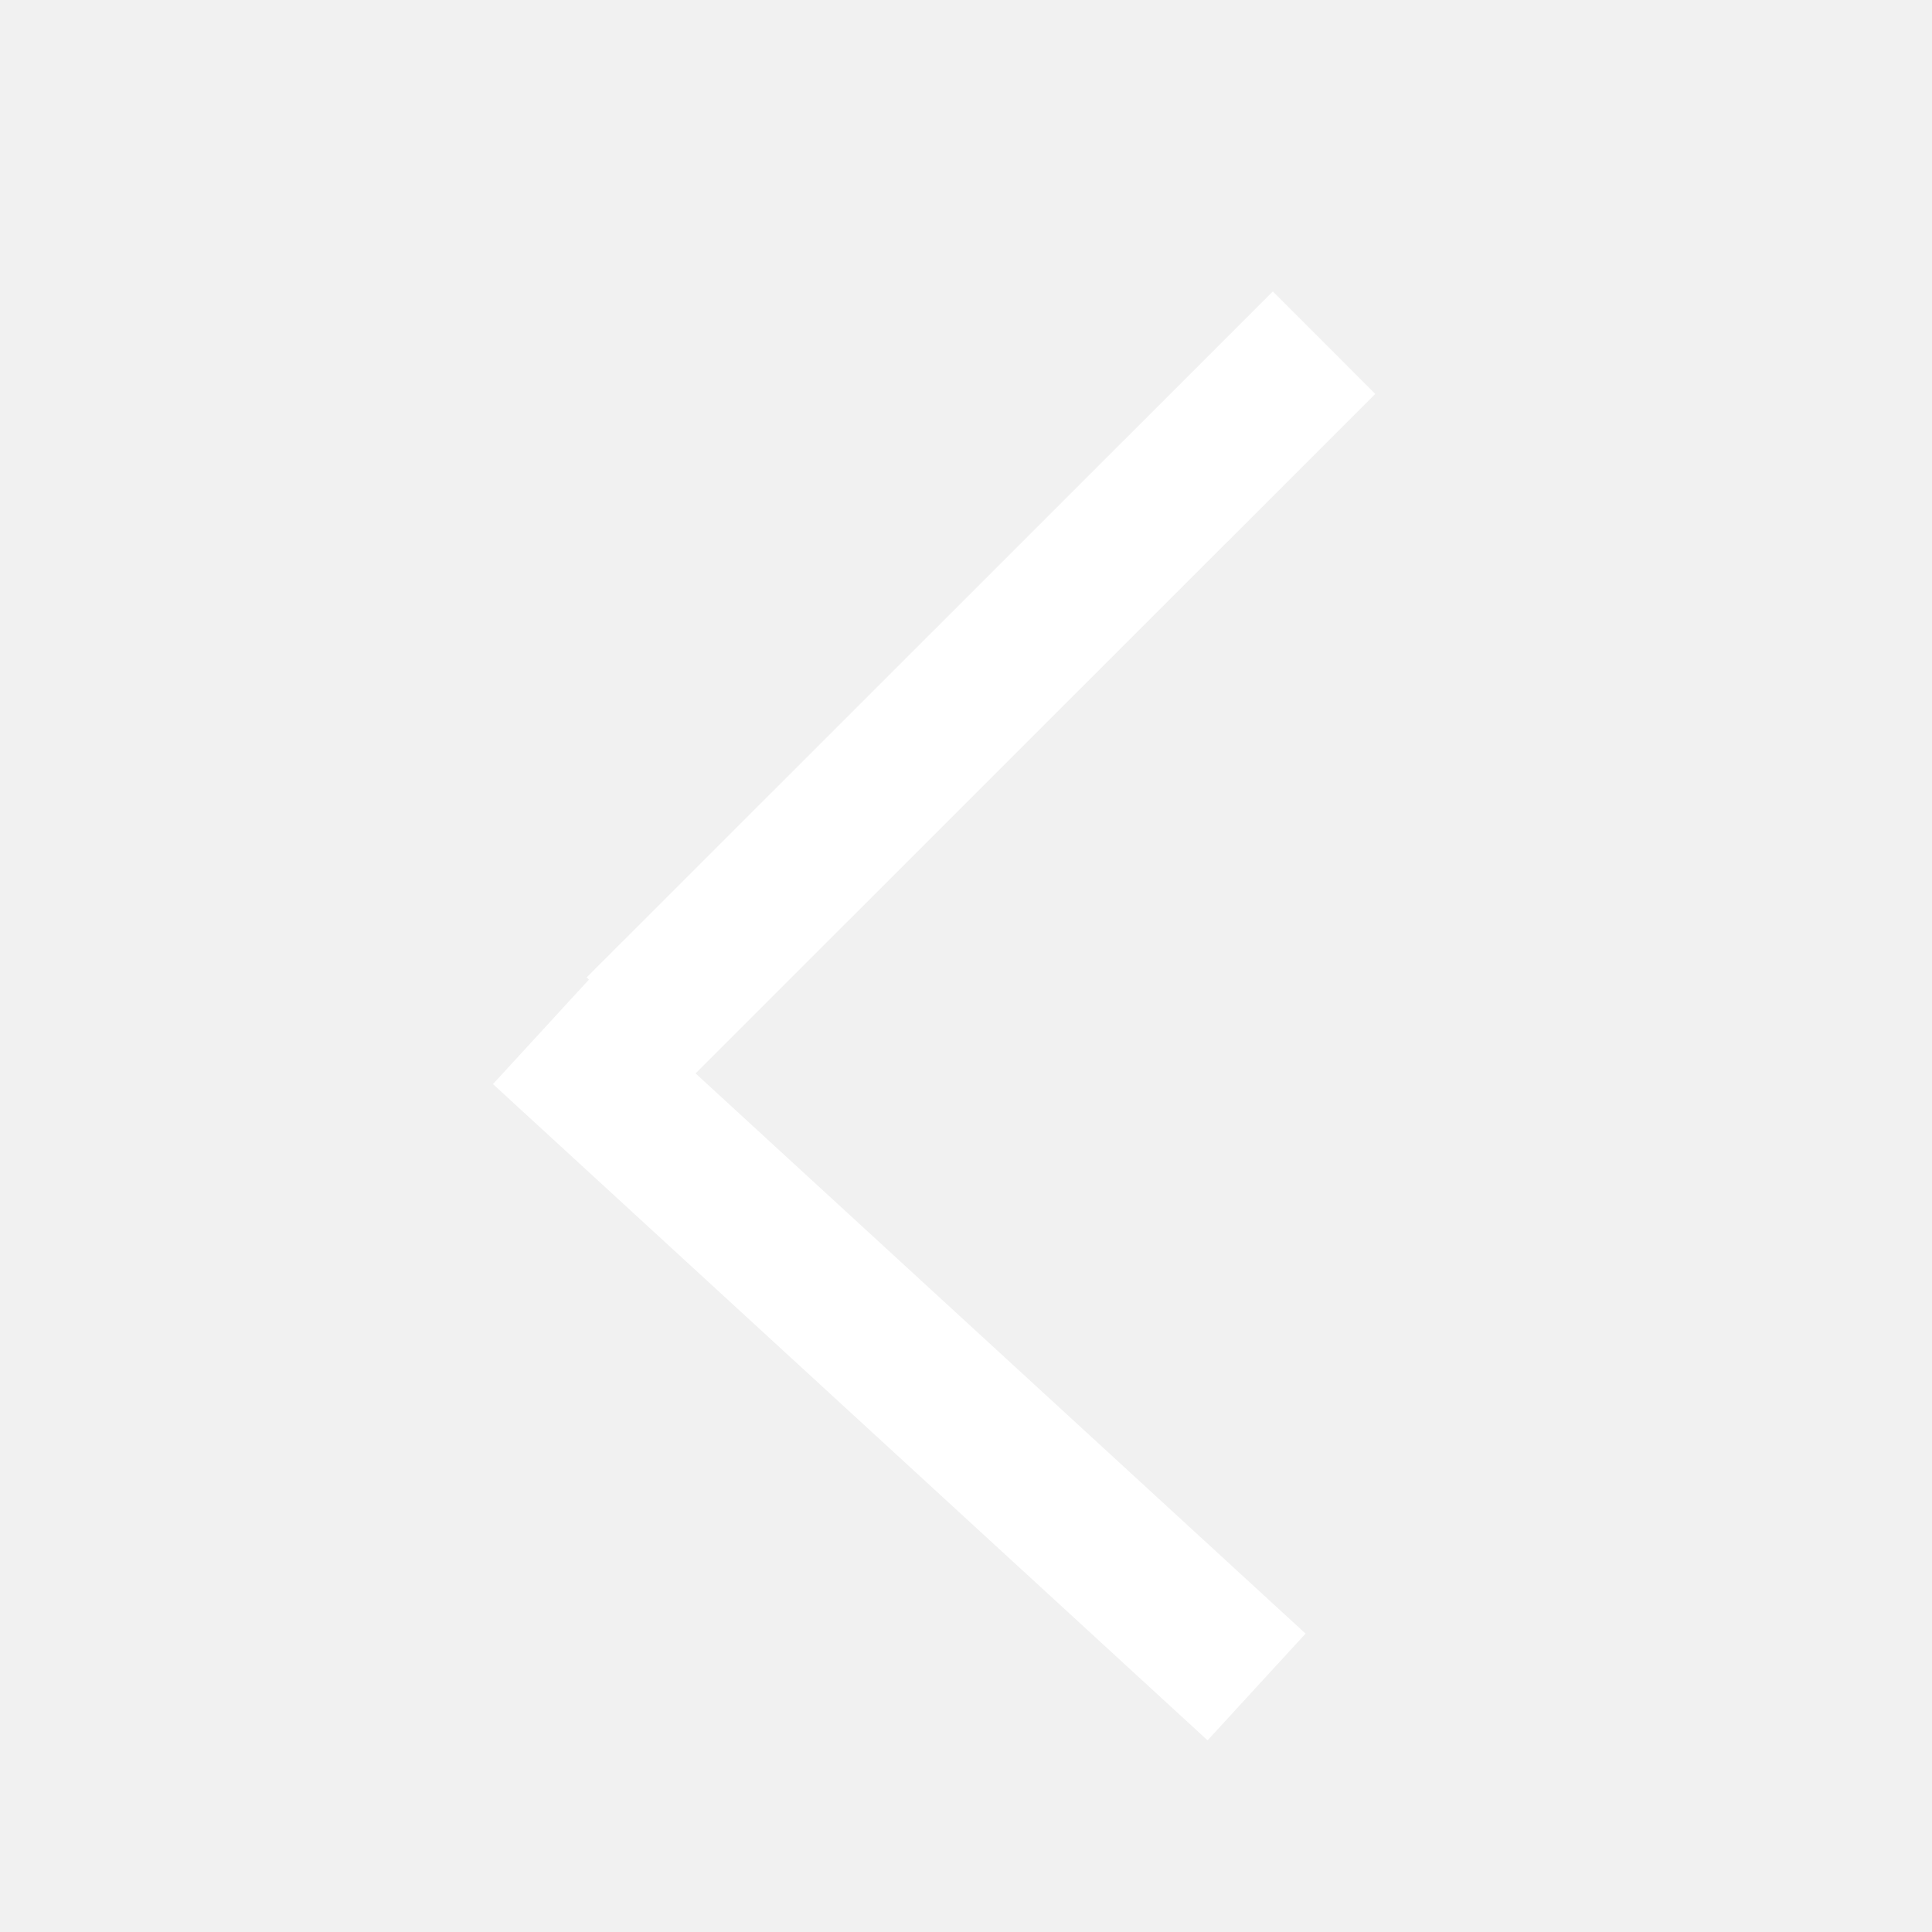
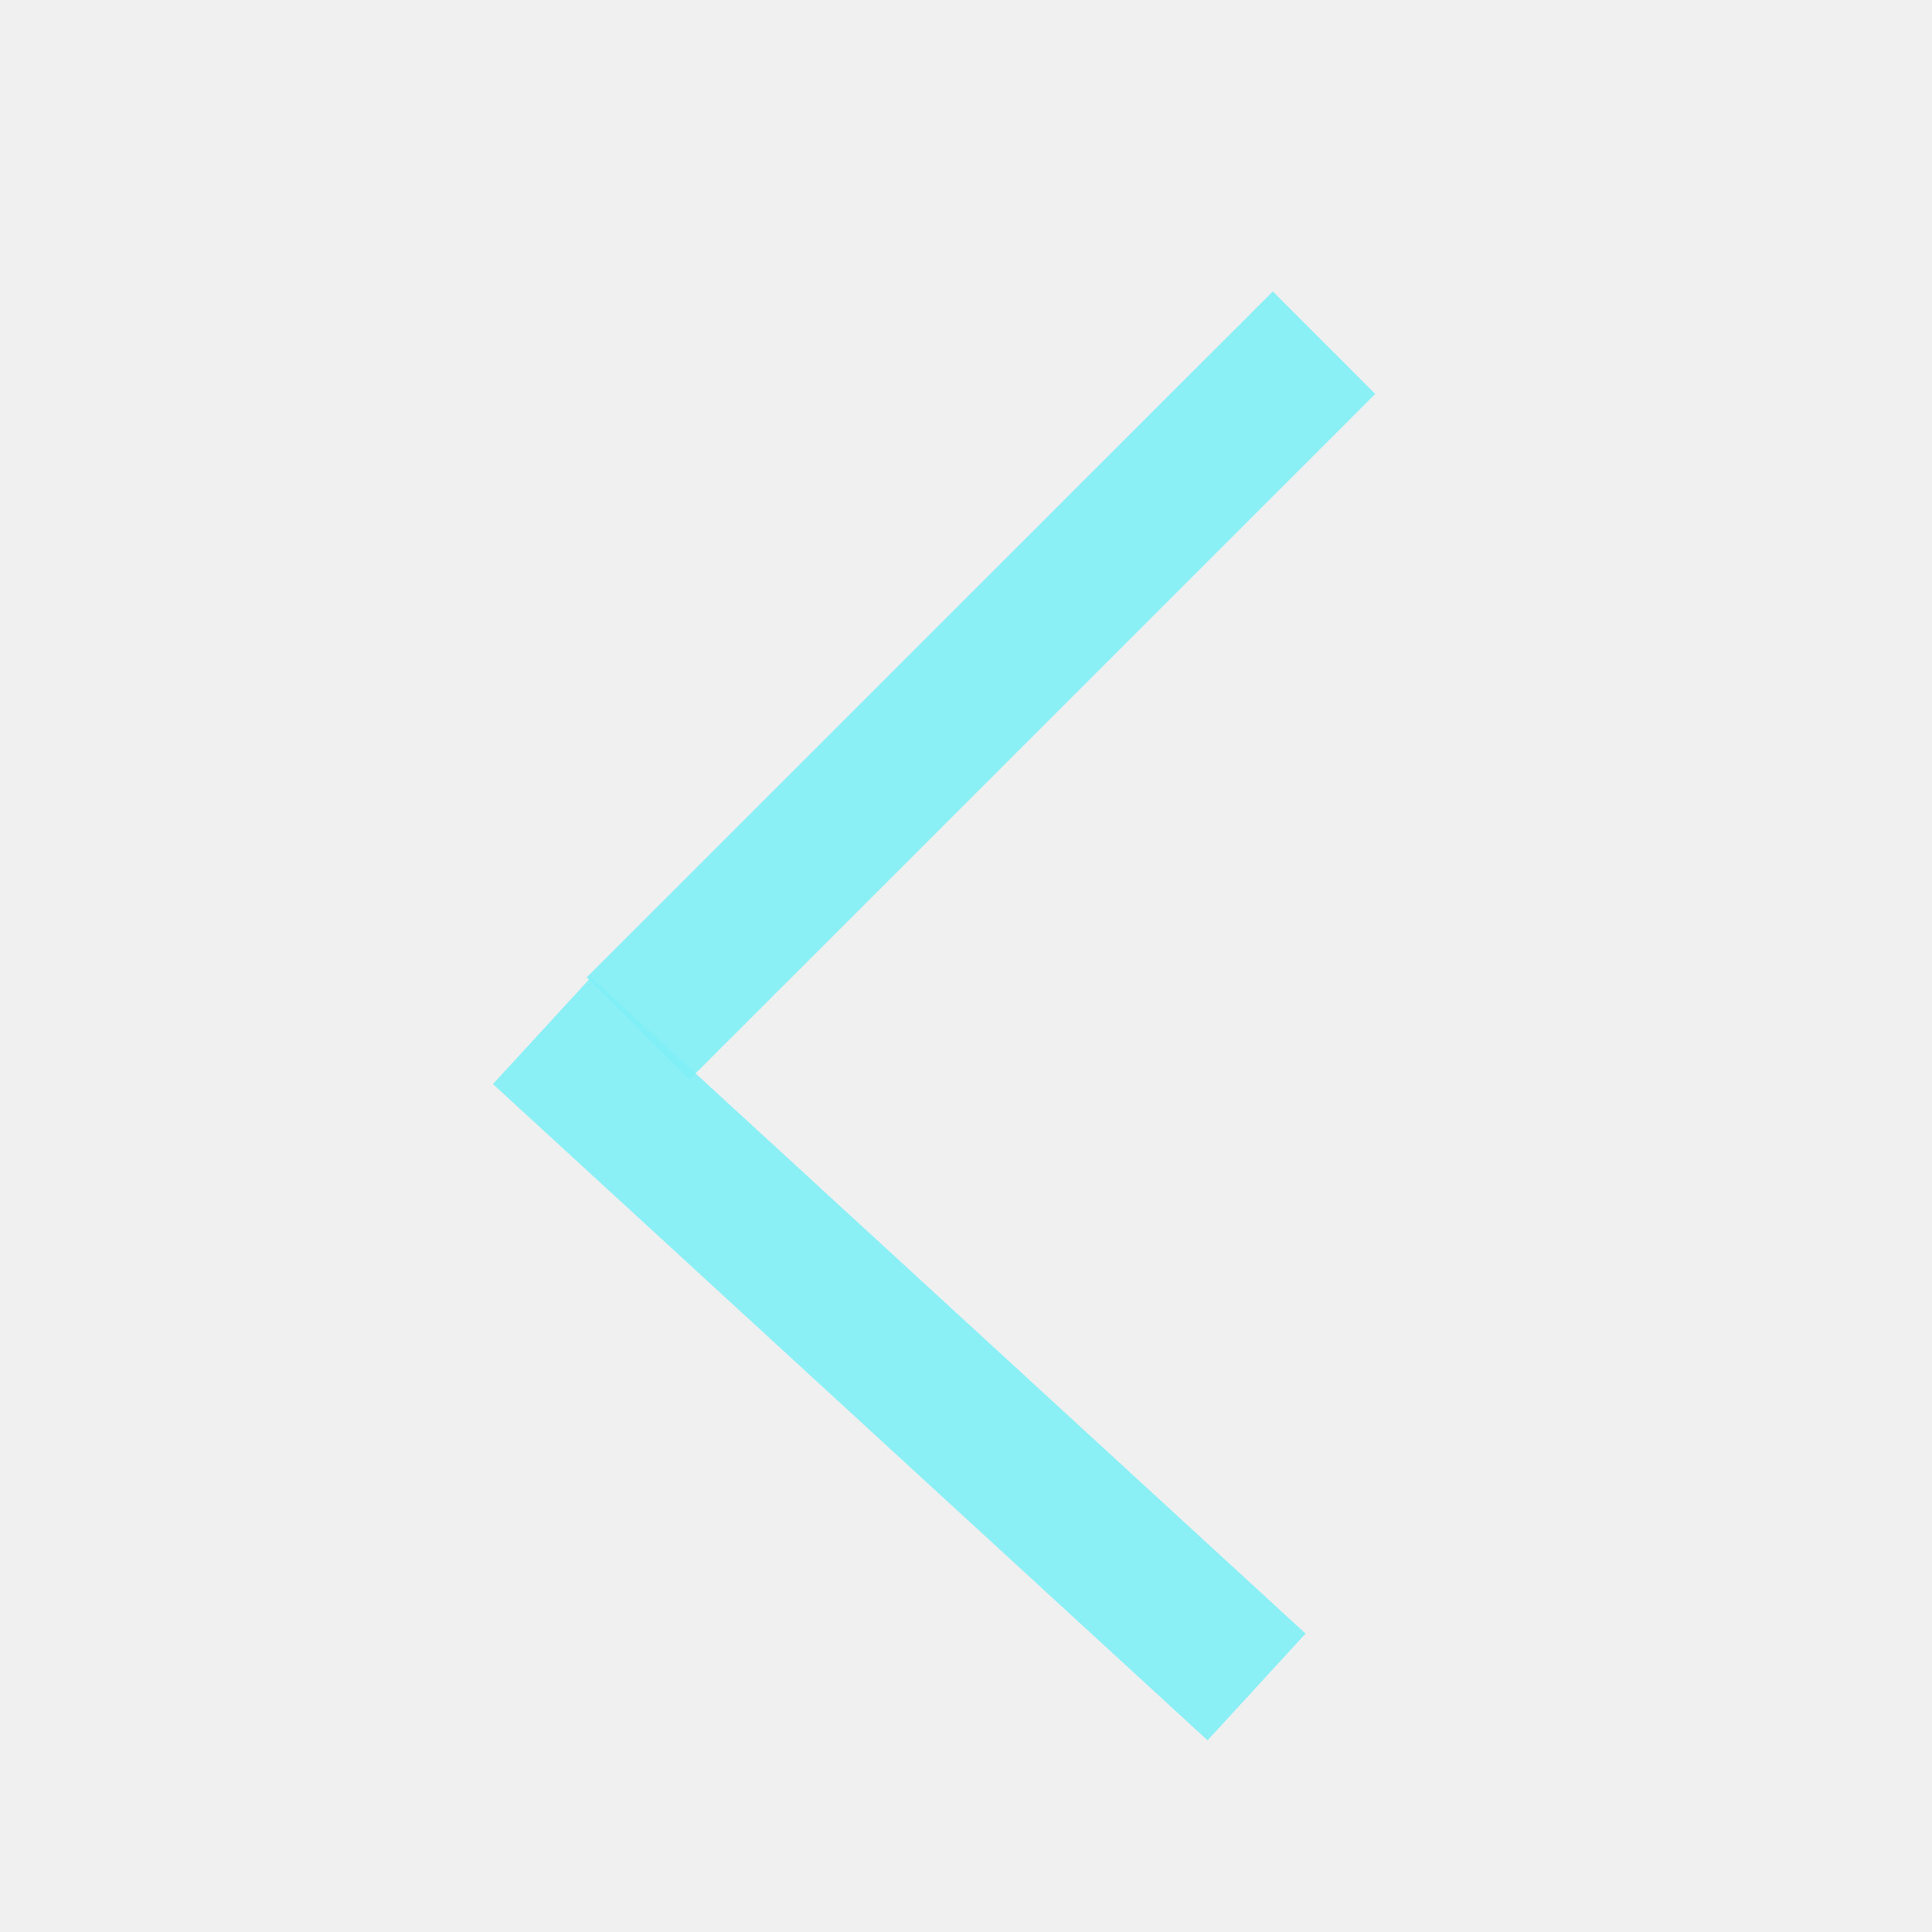
<svg xmlns="http://www.w3.org/2000/svg" width="40" height="40" viewBox="0 0 40 40" fill="none">
-   <rect x="40" y="40" width="40" height="40" transform="rotate(180 40 40)" fill="white" fill-opacity="0.1" />
-   <line x1="26.016" y1="34.927" x2="11.221" y2="21.34" stroke="white" stroke-width="3" />
-   <line x1="27.413" y1="7.095" x2="13.207" y2="21.296" stroke="white" stroke-width="3" />
+   <rect x="40" y="40" width="40" height="40" transform="rotate(180 40 40)" fill="none" />
+   <line x1="26.016" y1="34.927" x2="11.221" y2="21.34" stroke="#7ff0f6" stroke-width="3" stroke-opacity="0.9" />
+   <line x1="27.413" y1="7.095" x2="13.207" y2="21.296" stroke="#7ff0f6" stroke-width="3" stroke-opacity="0.9" />
</svg>
